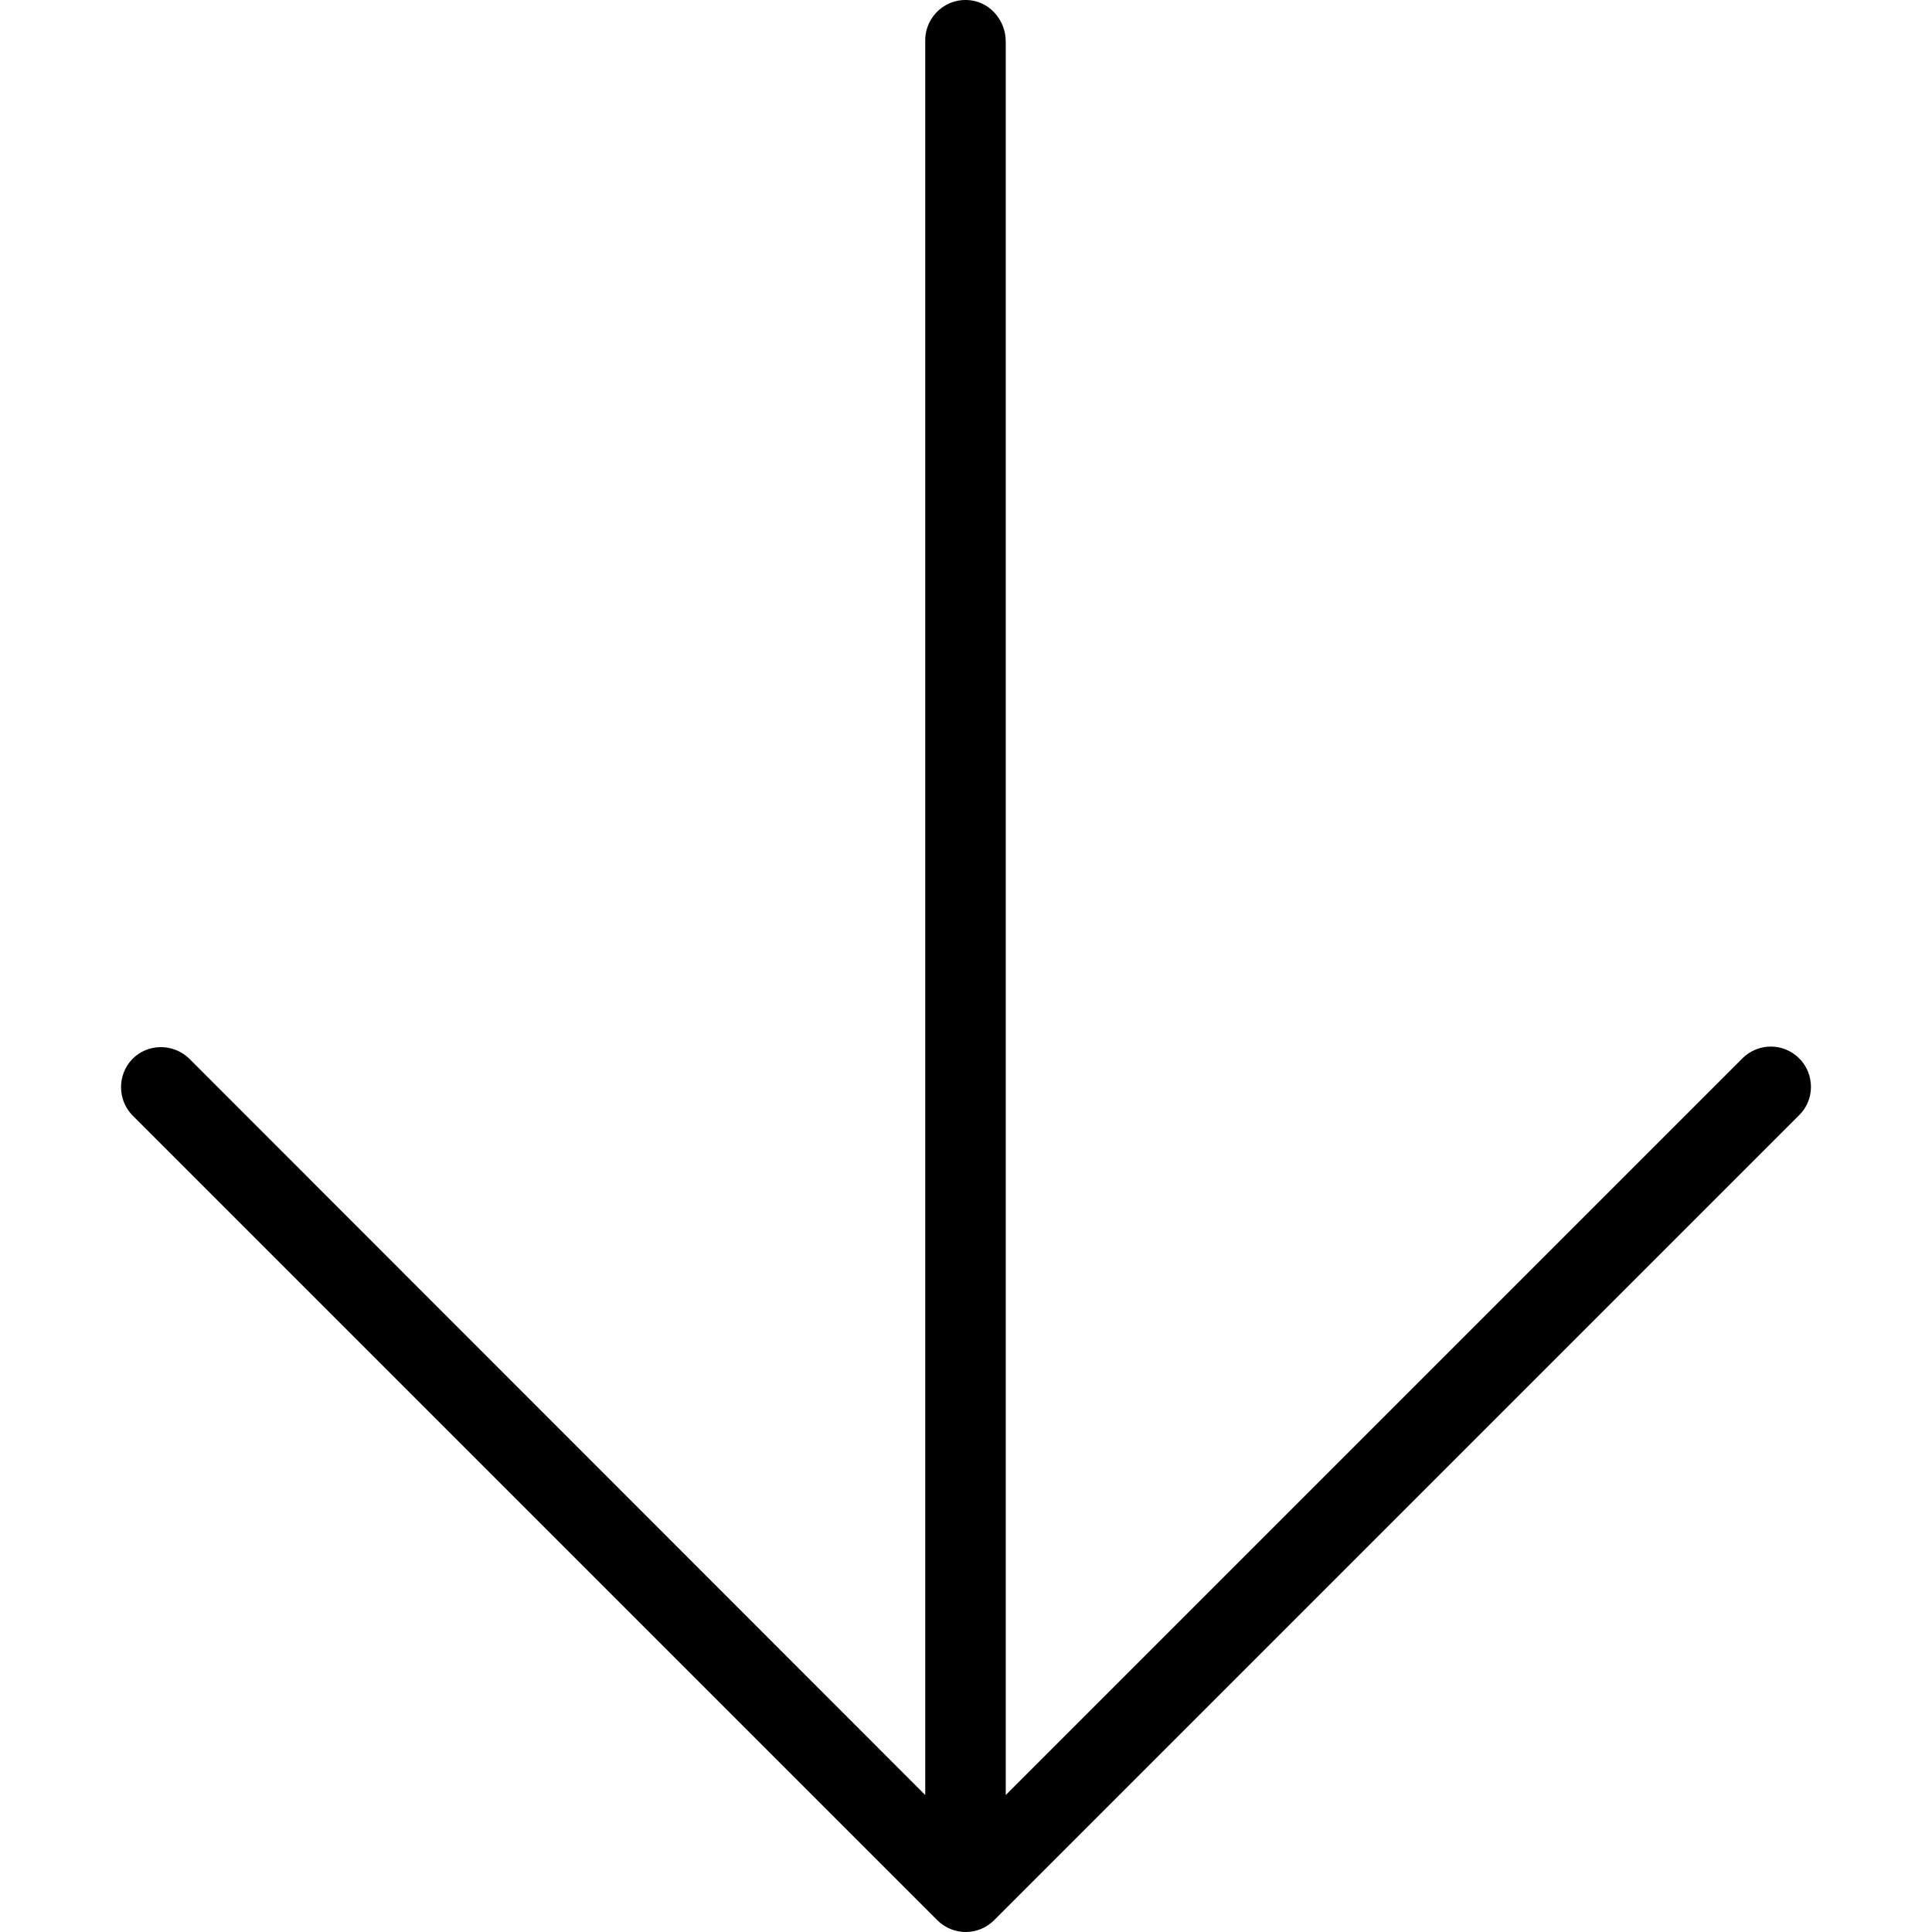
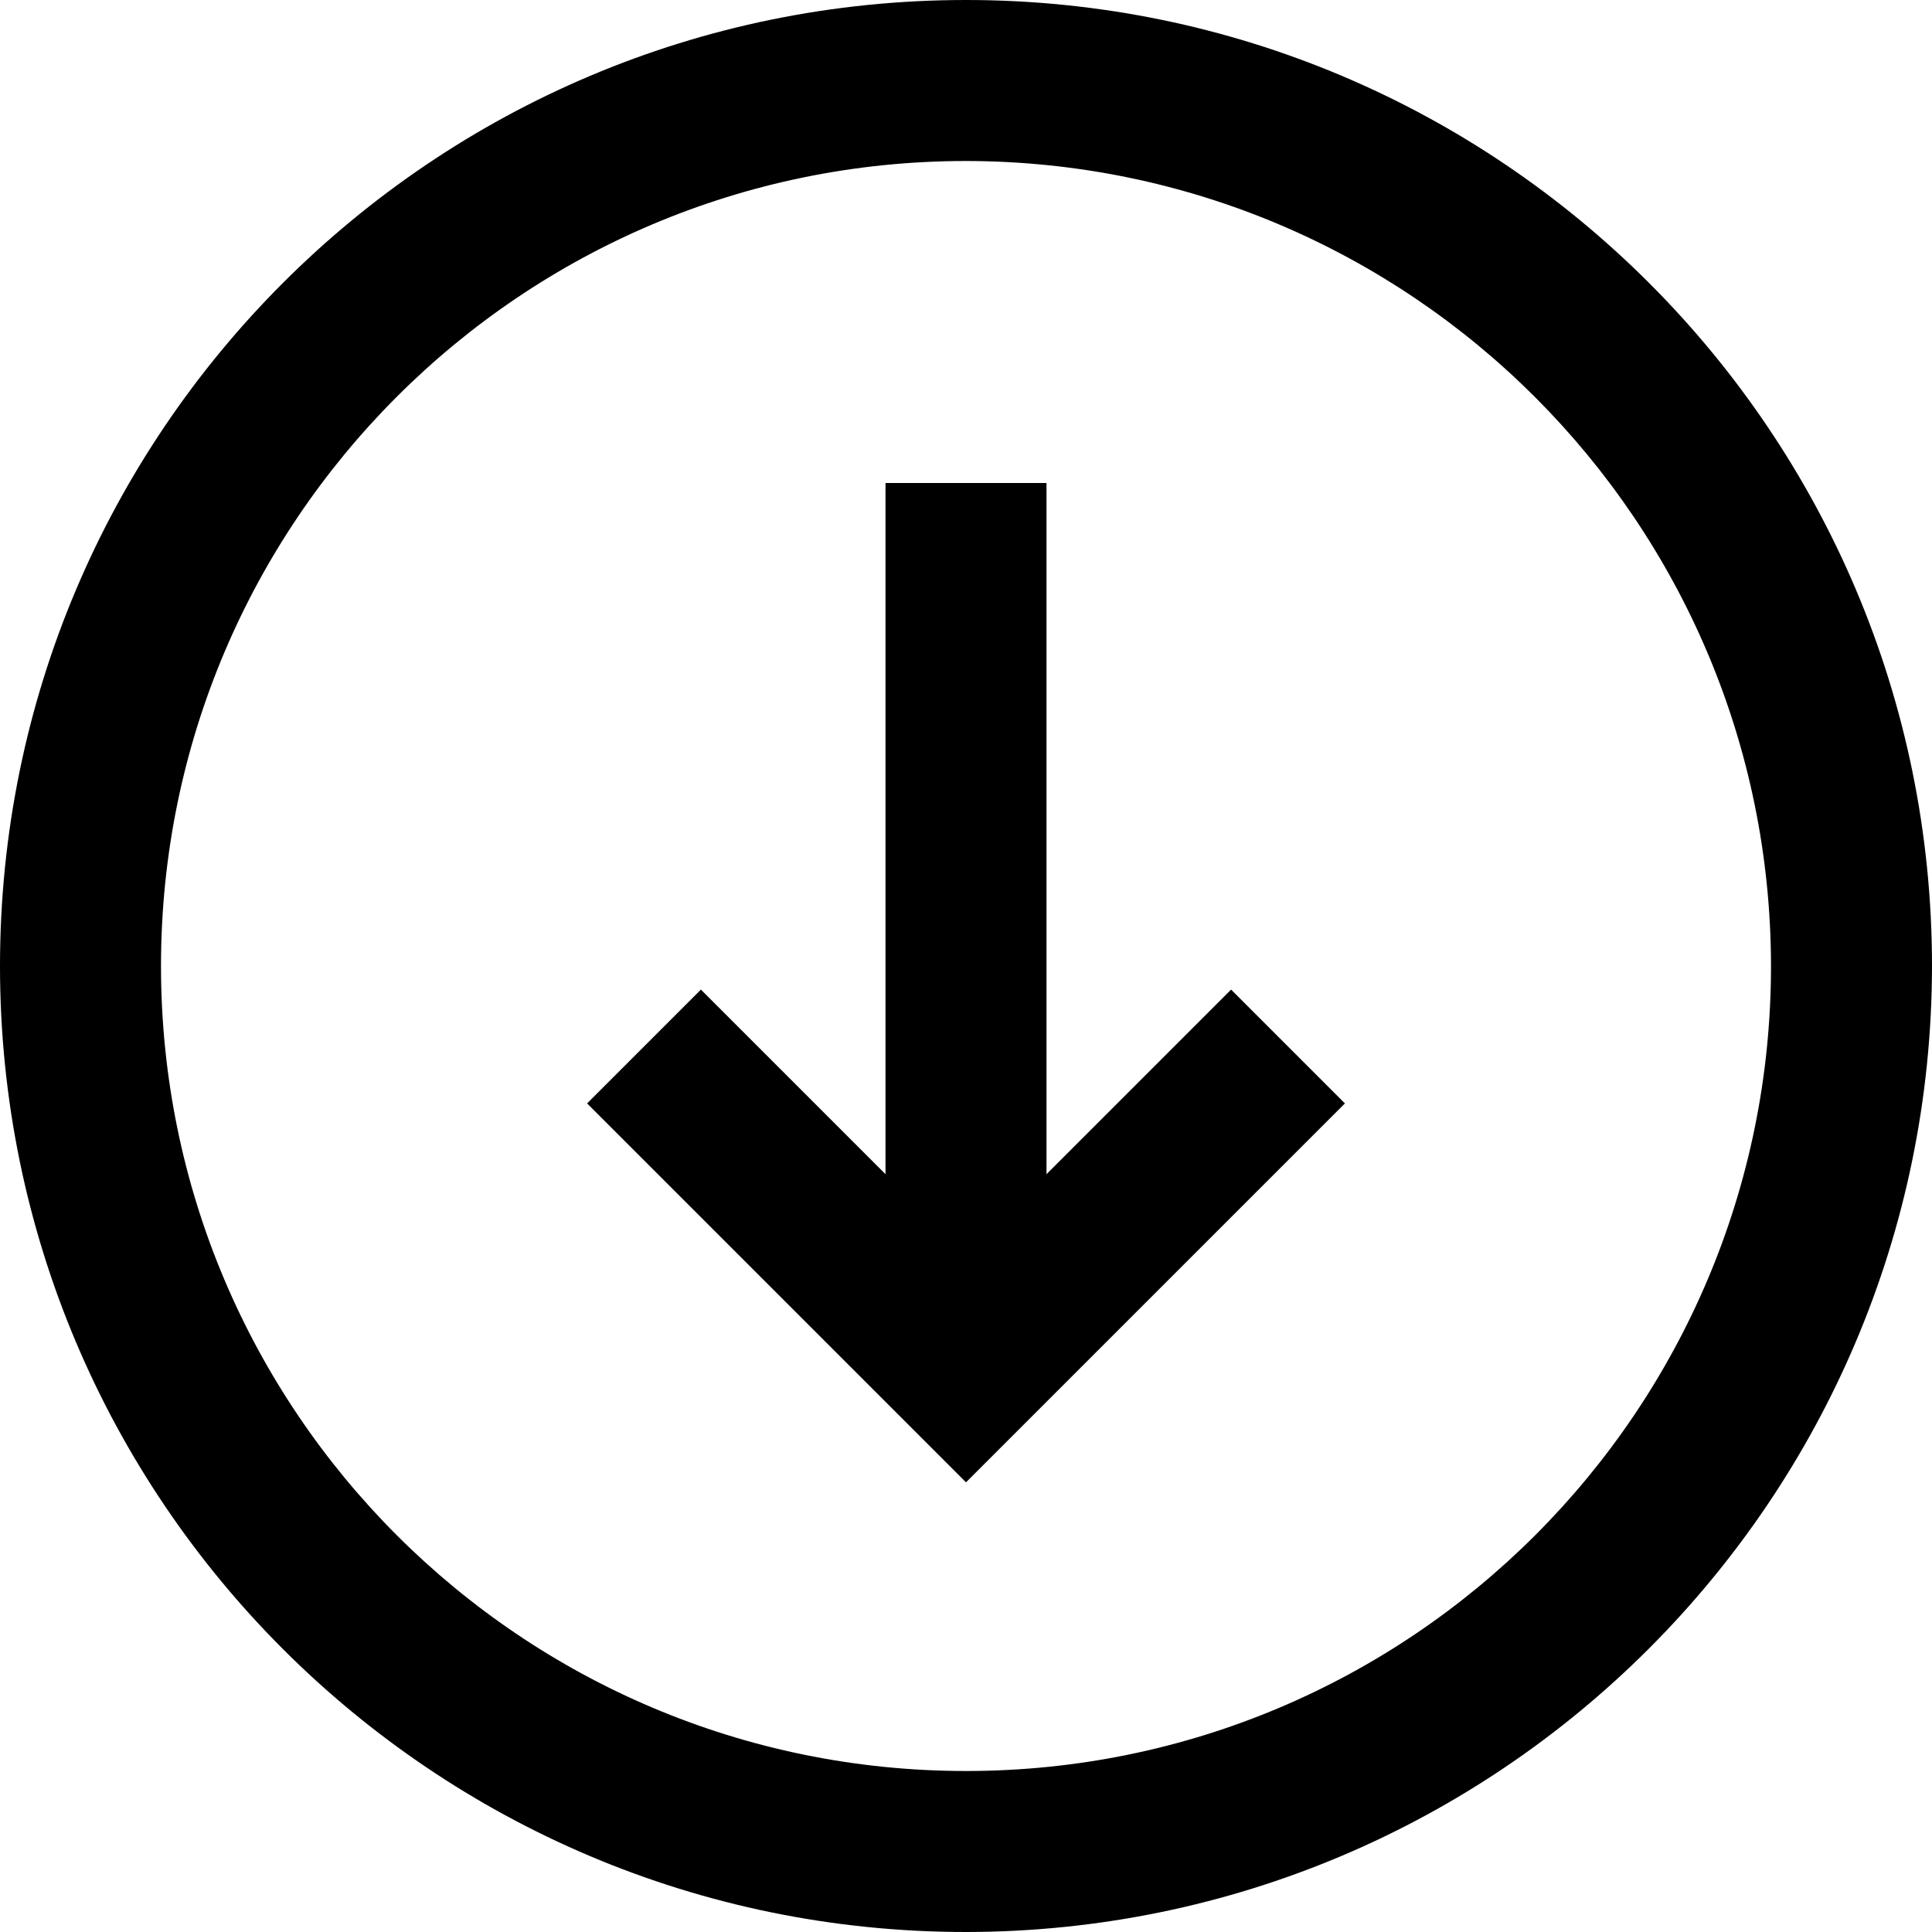
- <svg xmlns="http://www.w3.org/2000/svg" fill="#000000" class="svg-icon svg-icon__arrow" version="1.1" id="Layer_1" viewBox="0 0 511.93 511.93" xml:space="preserve">
-   <g>
-     <g>
-       <path d="M476.738,280.436c-4.16-4.16-10.88-4.16-15.04,0l-195.2,195.2V10.996c0-5.333-3.84-10.133-9.067-10.88    c-6.613-0.96-12.267,4.16-12.267,10.56v464.96l-195.093-195.2c-4.267-4.053-10.987-3.947-15.04,0.213    c-3.947,4.16-3.947,10.667,0,14.827L248.365,508.81c4.16,4.16,10.88,4.16,15.04,0l213.333-213.333    C480.898,291.423,480.898,284.596,476.738,280.436z" />
-     </g>
+ <svg xmlns="http://www.w3.org/2000/svg" viewBox="0 0 24 24" class="svg-icon svg-icon__arrow">
+   <g id="_15.Arrow_Down" data-name="15.Arrow Down">
+     <path d="M12,24A12,12,0,1,1,24,12,12.013,12.013,0,0,1,12,24ZM12,2A10,10,0,1,0,22,12,10.011,10.011,0,0,0,12,2Z" />
+     <polygon points="12 18.414 7.293 13.707 8.707 12.293 12 15.586 15.293 12.293 16.707 13.707 12 18.414" />
+     <rect x="11" y="6" width="2" height="11" />
  </g>
</svg>
